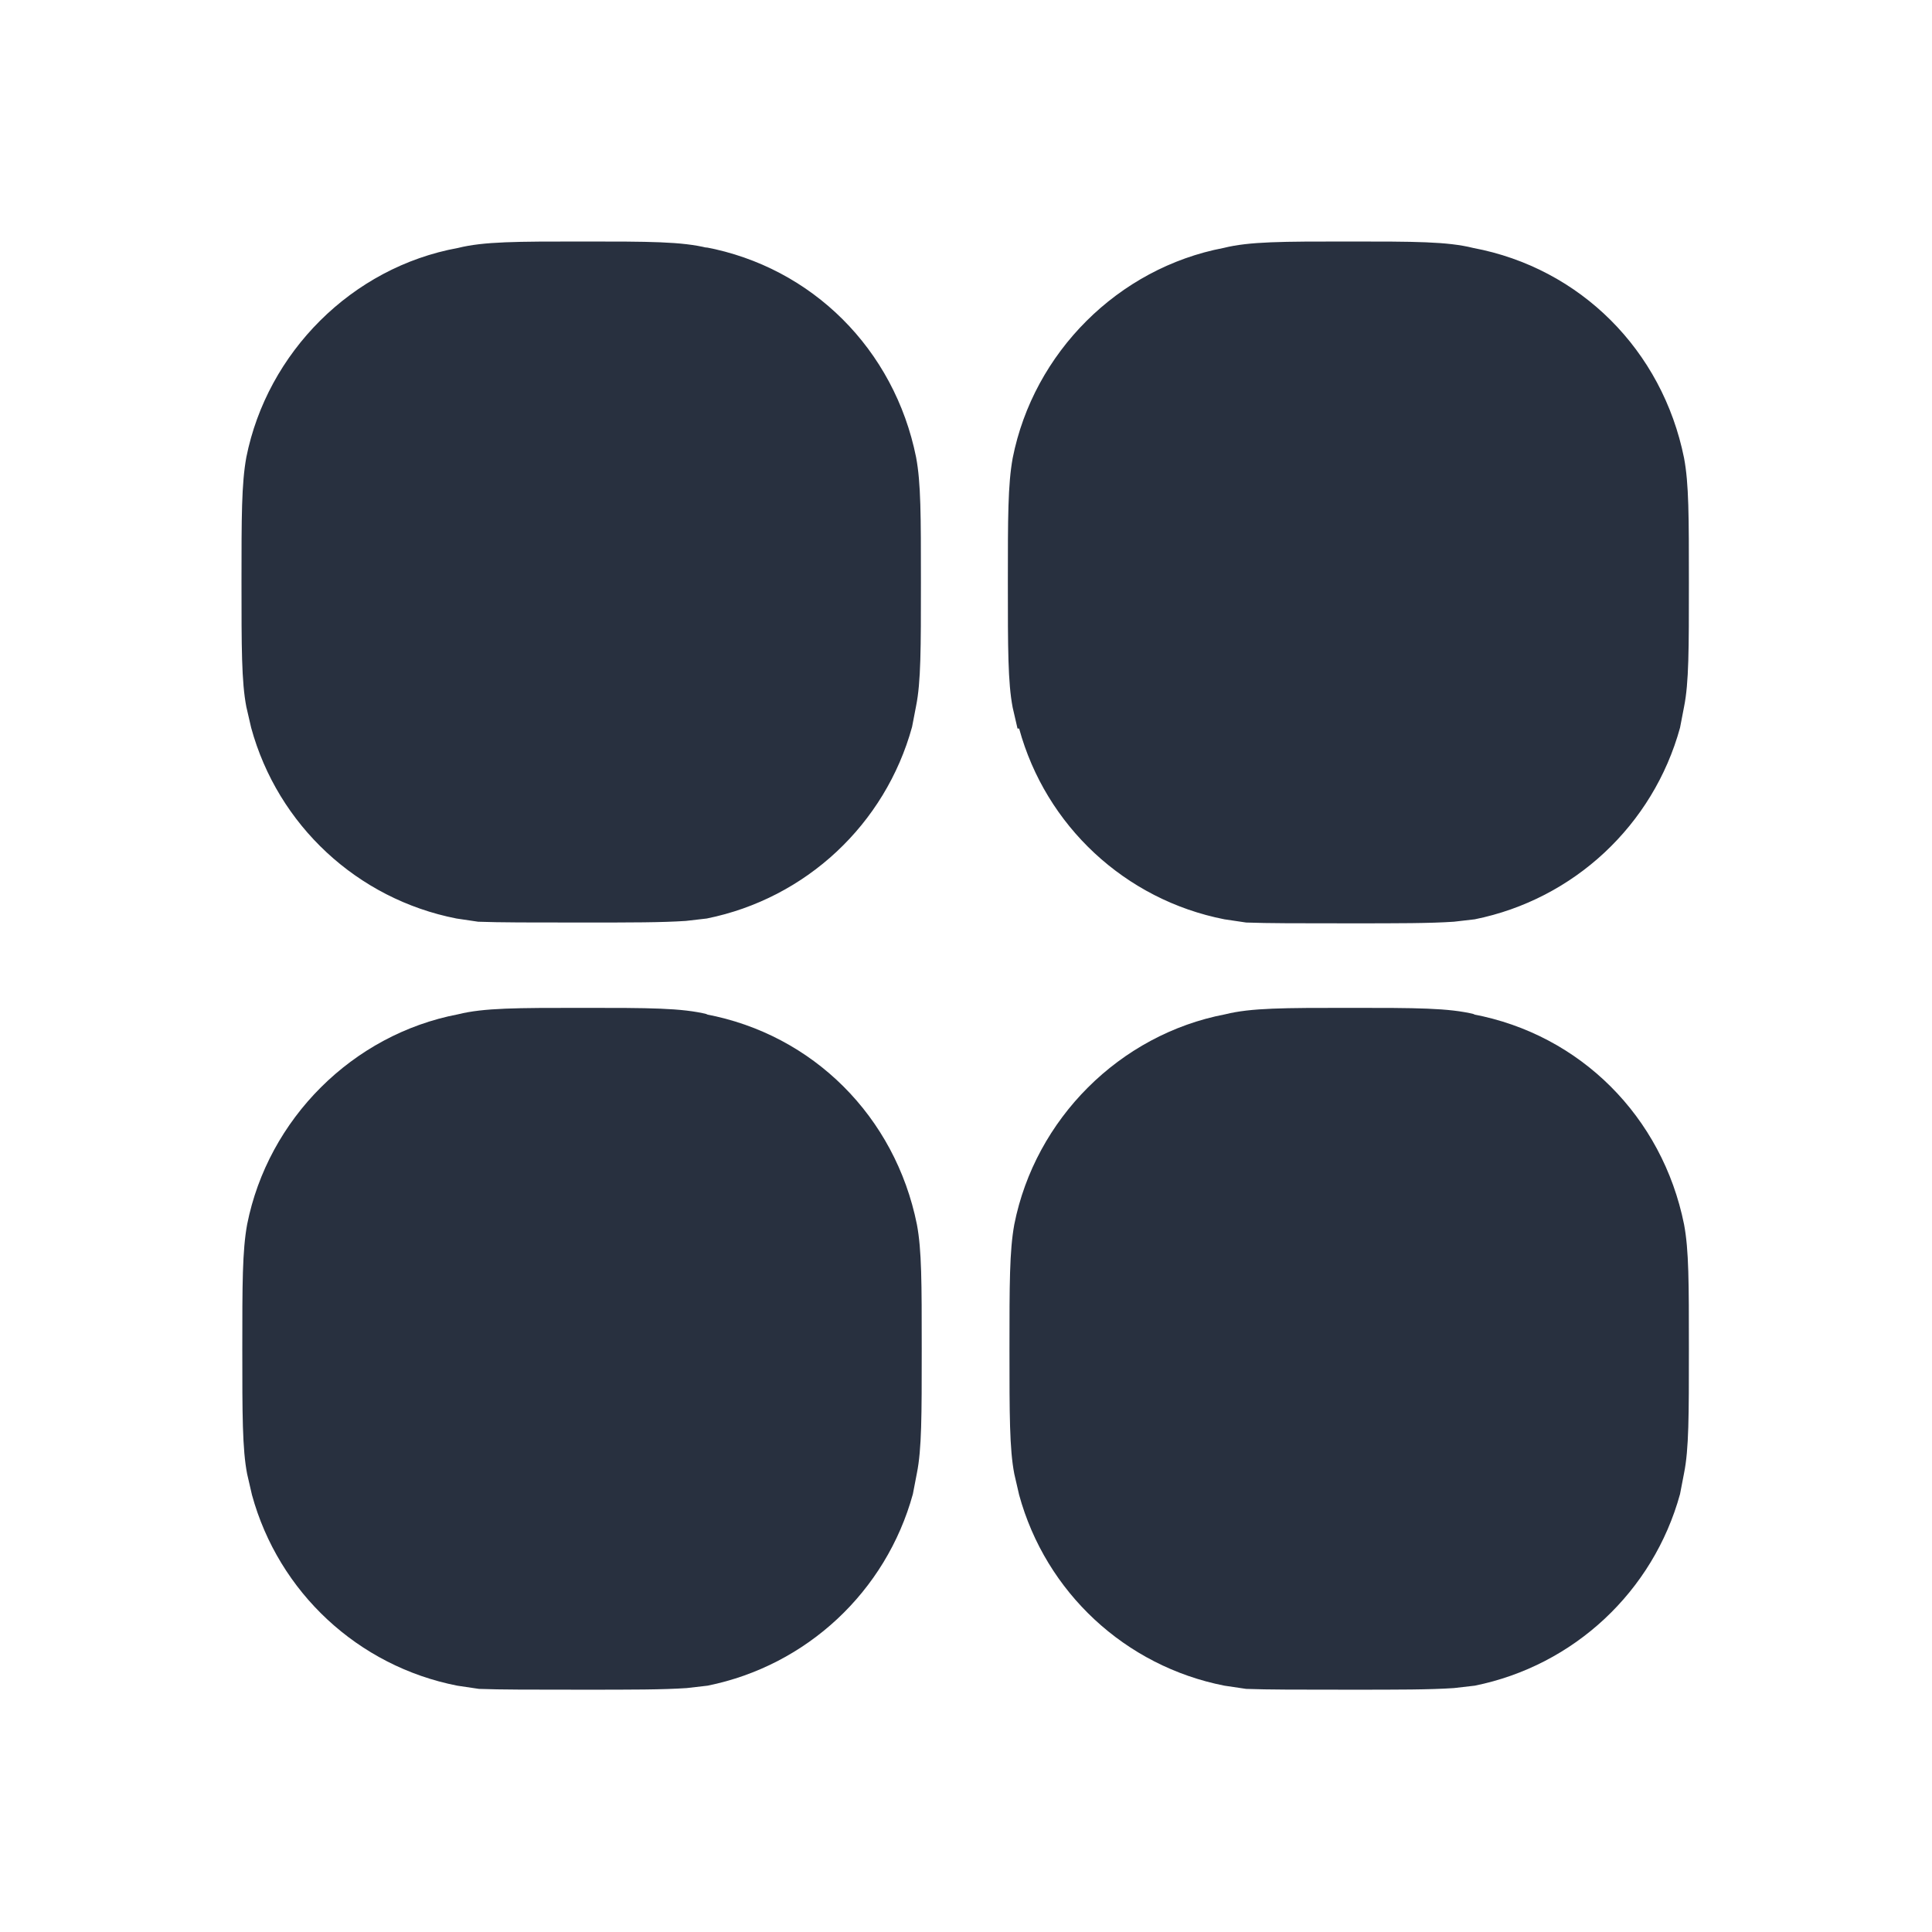
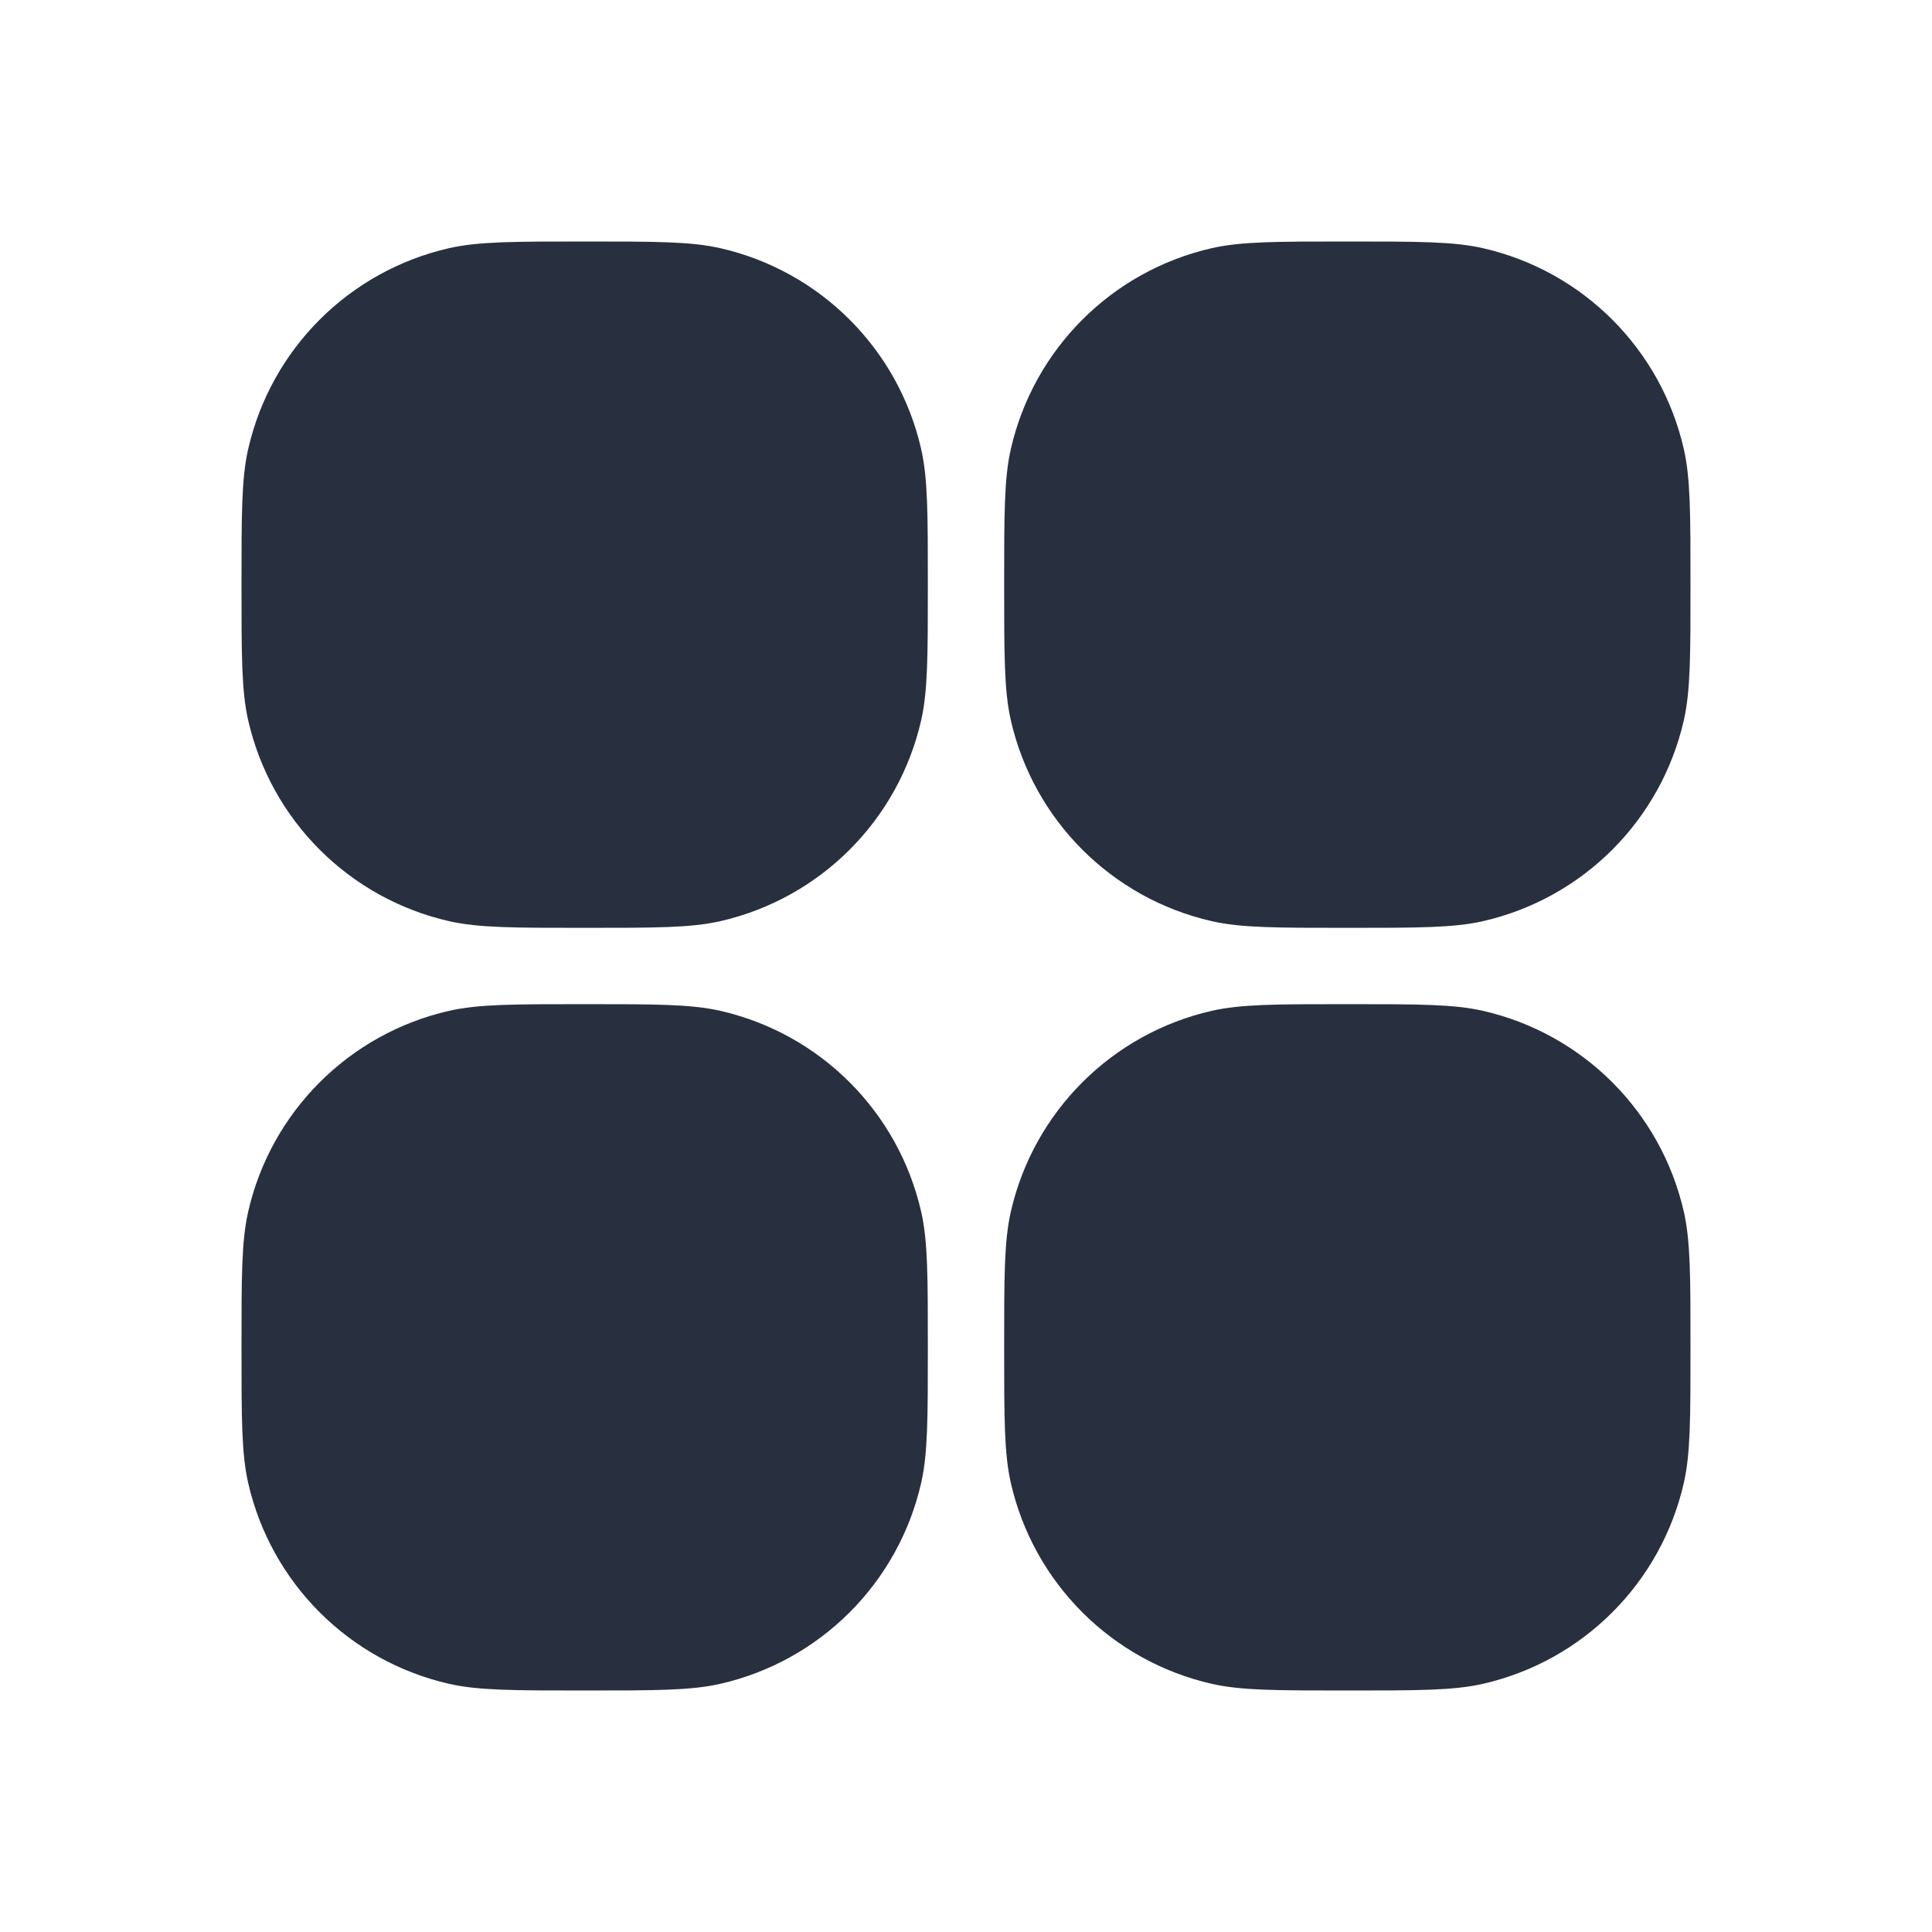
<svg xmlns="http://www.w3.org/2000/svg" width="24" height="24" fill="none">
  <g fill="#28303F">
-     <path d="M8.79 3.08C8.47 3 8.06 3 7.24 3c-.82 0-1.23 0-1.55.08-1.32.24-2.37 1.3-2.63 2.6C3 6.01 3 6.42 3 7.23s0 1.24.06 1.55l.06.26a3.302 3.302 0 0 0 2.55 2.37l.27.04c.27.01.65.01 1.28.01s1 0 1.3-.02l.26-.03a3.328 3.328 0 0 0 2.55-2.38l.05-.26c.06-.3.06-.71.06-1.54 0-.83 0-1.23-.06-1.55-.27-1.34-1.29-2.36-2.62-2.61l.03.01ZM8.79 12.6c-.32-.08-.73-.08-1.55-.08-.82 0-1.23 0-1.55.08-1.31.25-2.36 1.3-2.62 2.61-.06.33-.06.74-.06 1.55s0 1.24.06 1.55l.06.26a3.302 3.302 0 0 0 2.55 2.37l.27.04c.27.01.65.01 1.28.01s1 0 1.3-.02l.26-.03a3.328 3.328 0 0 0 2.55-2.38l.05-.26c.06-.3.06-.71.06-1.54 0-.83 0-1.23-.06-1.55-.27-1.34-1.29-2.36-2.62-2.61h.02ZM12.66 9.05a3.302 3.302 0 0 0 2.55 2.37l.27.04c.27.01.65.01 1.28.01s1 0 1.3-.02l.26-.03a3.328 3.328 0 0 0 2.55-2.38l.05-.26c.06-.3.06-.71.06-1.54 0-.83 0-1.23-.06-1.55-.27-1.34-1.29-2.36-2.62-2.61C17.98 3 17.57 3 16.75 3c-.82 0-1.23 0-1.55.08-1.31.25-2.36 1.3-2.62 2.61-.06.33-.06.74-.06 1.55s0 1.24.06 1.55l.06.26h.02ZM18.32 12.6c-.32-.08-.73-.08-1.55-.08-.82 0-1.23 0-1.55.08-1.31.25-2.36 1.3-2.62 2.61-.06.33-.06.74-.06 1.55s0 1.24.06 1.55l.06.26a3.302 3.302 0 0 0 2.55 2.37l.27.04c.27.01.65.01 1.28.01s1 0 1.3-.02l.26-.03a3.328 3.328 0 0 0 2.55-2.38l.05-.26c.06-.3.06-.71.06-1.54 0-.83 0-1.23-.06-1.55-.27-1.34-1.29-2.36-2.62-2.61h.02Z" />
+     <path d="M11.443 5.578c.083.364.083.805.083 1.685s0 1.321-.083 1.685a3.316 3.316 0 0 1-2.495 2.495c-.364.083-.804.083-1.685.083-.88 0-1.32 0-1.685-.083a3.316 3.316 0 0 1-2.495-2.495C3 8.584 3 8.144 3 7.263c0-.88 0-1.32.083-1.685a3.316 3.316 0 0 1 2.495-2.495C5.942 3 6.383 3 7.263 3s1.321 0 1.685.083a3.316 3.316 0 0 1 2.495 2.495ZM11.443 15.052c.083.364.083.804.083 1.685 0 .88 0 1.32-.083 1.685a3.316 3.316 0 0 1-2.495 2.495C8.584 21 8.144 21 7.263 21c-.88 0-1.32 0-1.685-.083a3.316 3.316 0 0 1-2.495-2.495C3 18.058 3 17.617 3 16.737s0-1.321.083-1.685a3.316 3.316 0 0 1 2.495-2.495c.364-.083.805-.083 1.685-.083s1.321 0 1.685.083a3.316 3.316 0 0 1 2.495 2.495ZM20.917 5.578c.083.364.083.805.083 1.685s0 1.321-.083 1.685a3.316 3.316 0 0 1-2.495 2.495c-.364.083-.805.083-1.685.083s-1.321 0-1.685-.083a3.316 3.316 0 0 1-2.495-2.495c-.083-.364-.083-.804-.083-1.685 0-.88 0-1.32.083-1.685a3.316 3.316 0 0 1 2.495-2.495C15.416 3 15.856 3 16.737 3c.88 0 1.32 0 1.685.083a3.316 3.316 0 0 1 2.495 2.495ZM20.917 15.052c.083.364.083.804.083 1.685 0 .88 0 1.32-.083 1.685a3.316 3.316 0 0 1-2.495 2.495c-.364.083-.805.083-1.685.083s-1.321 0-1.685-.083a3.316 3.316 0 0 1-2.495-2.495c-.083-.364-.083-.805-.083-1.685s0-1.321.083-1.685a3.316 3.316 0 0 1 2.495-2.495c.364-.083.804-.083 1.685-.083.88 0 1.32 0 1.685.083a3.316 3.316 0 0 1 2.495 2.495Z" />
  </g>
</svg>
